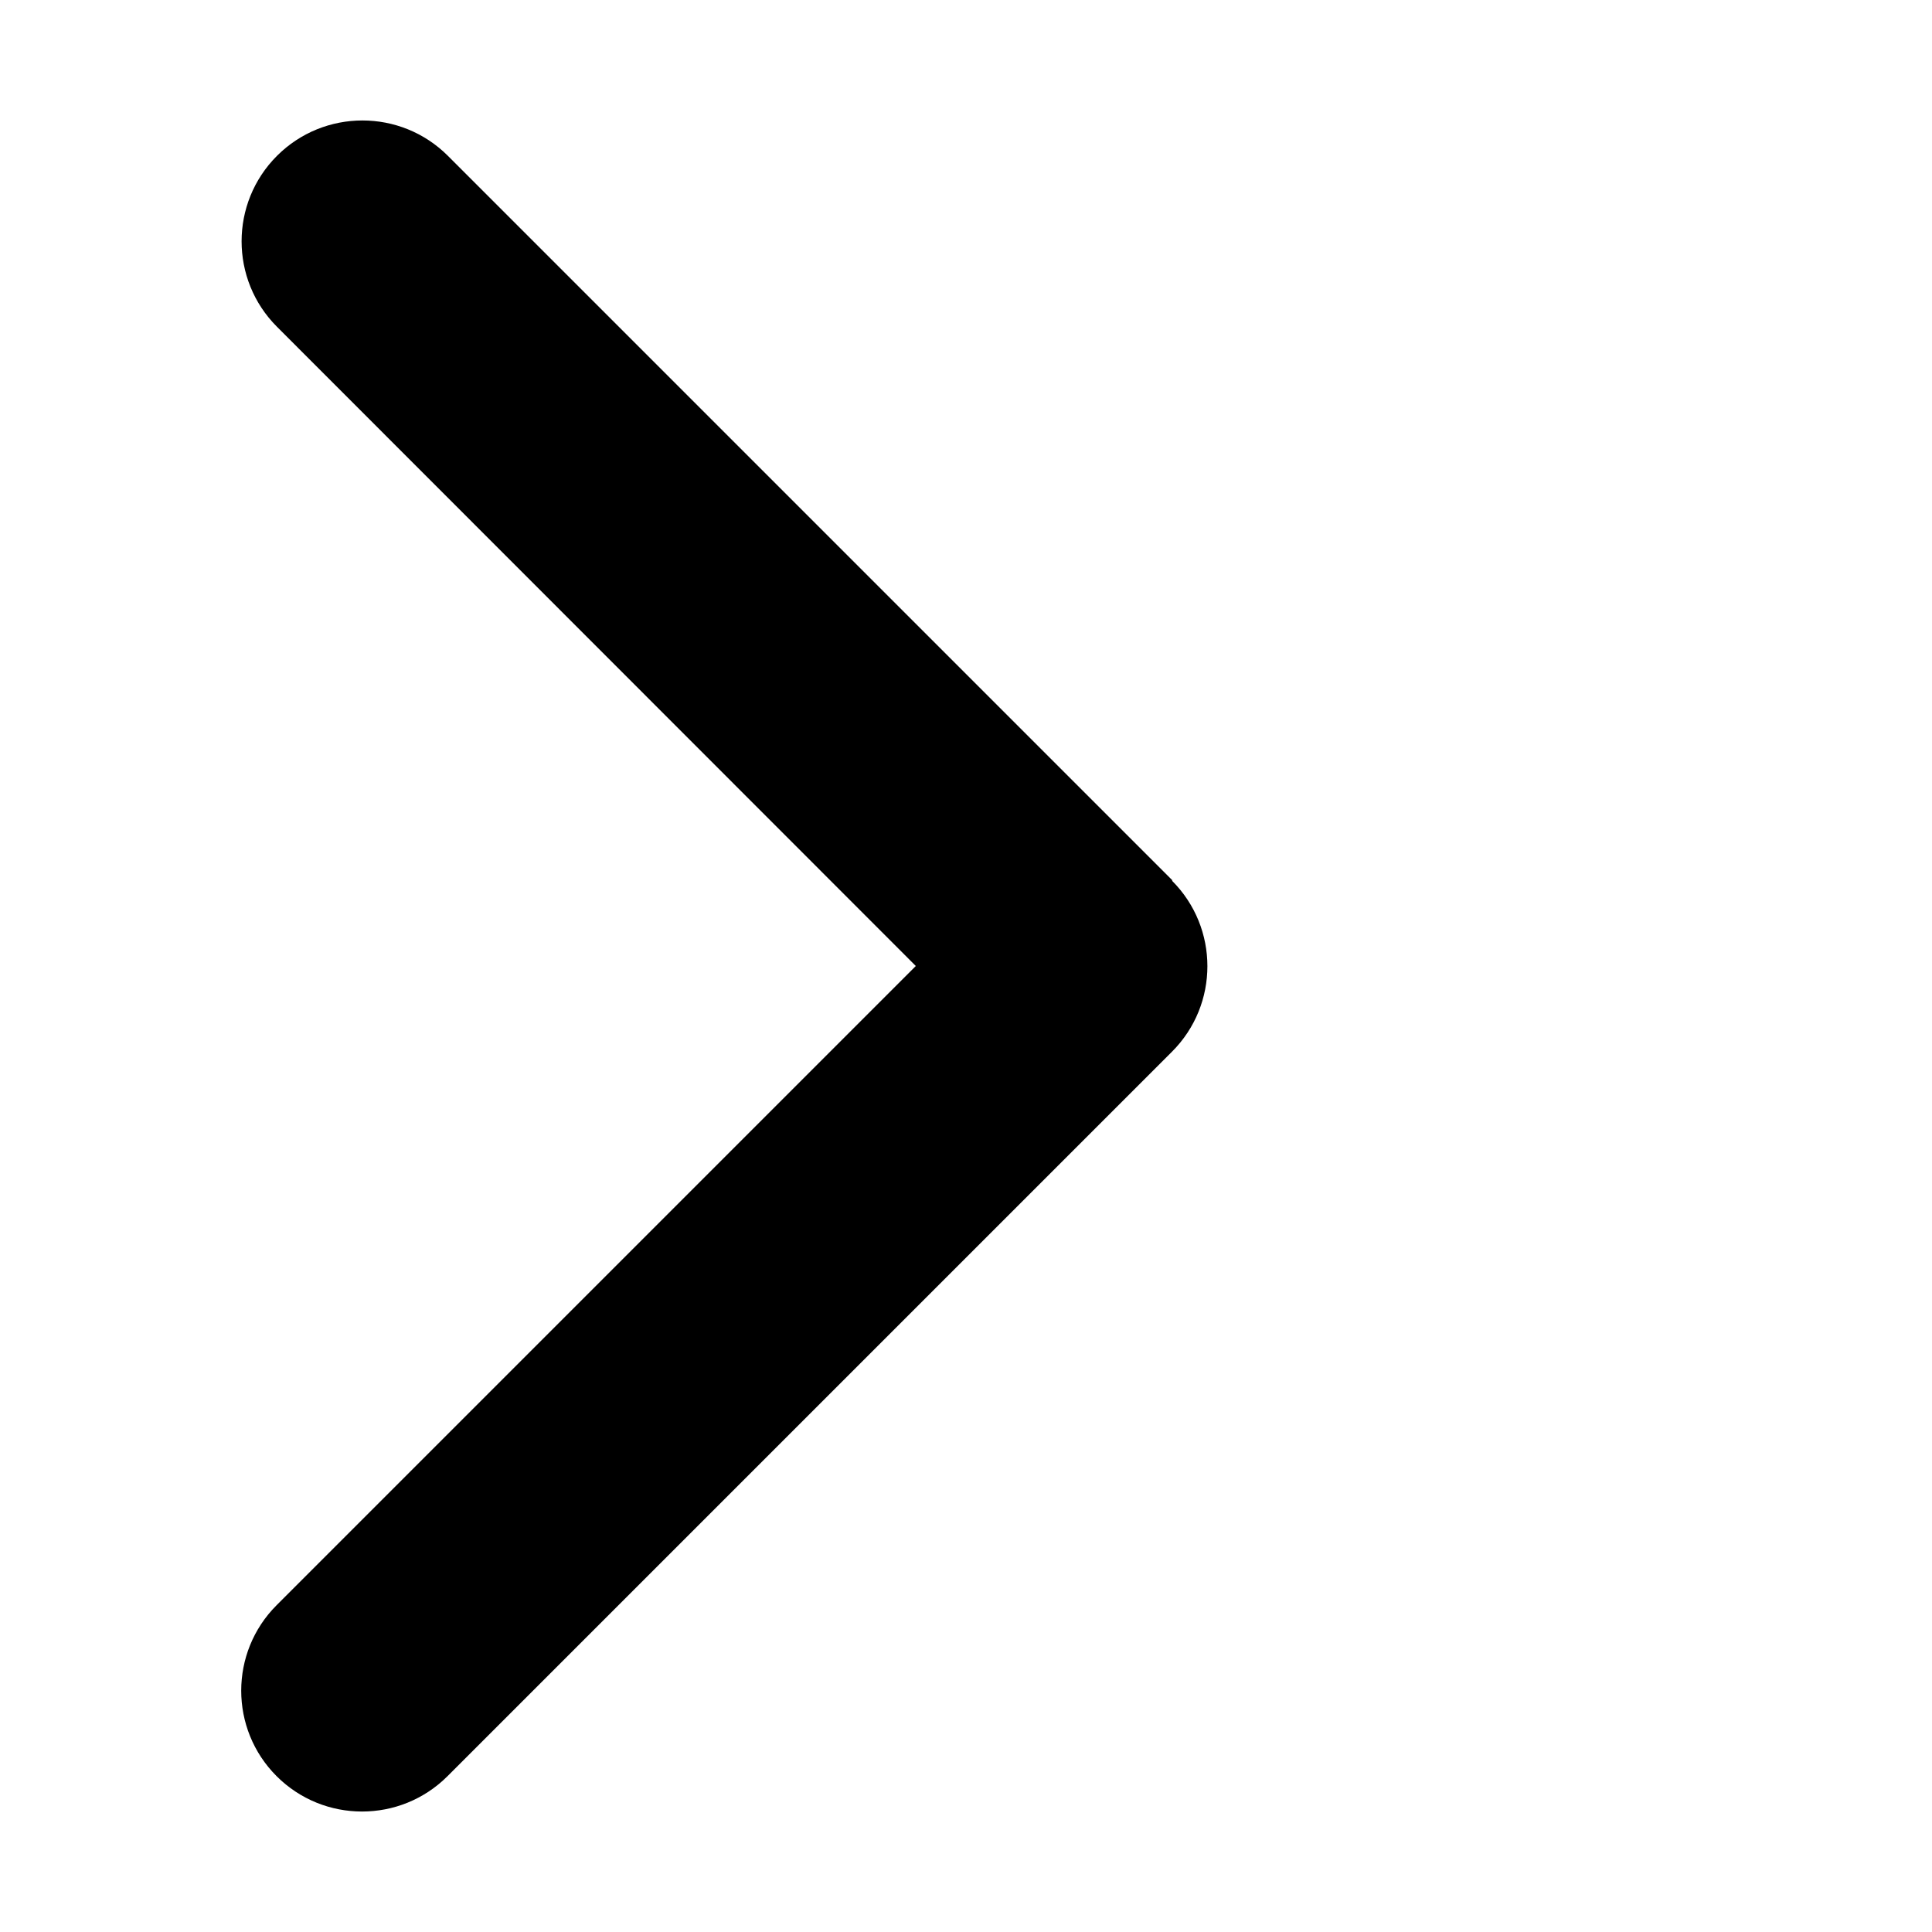
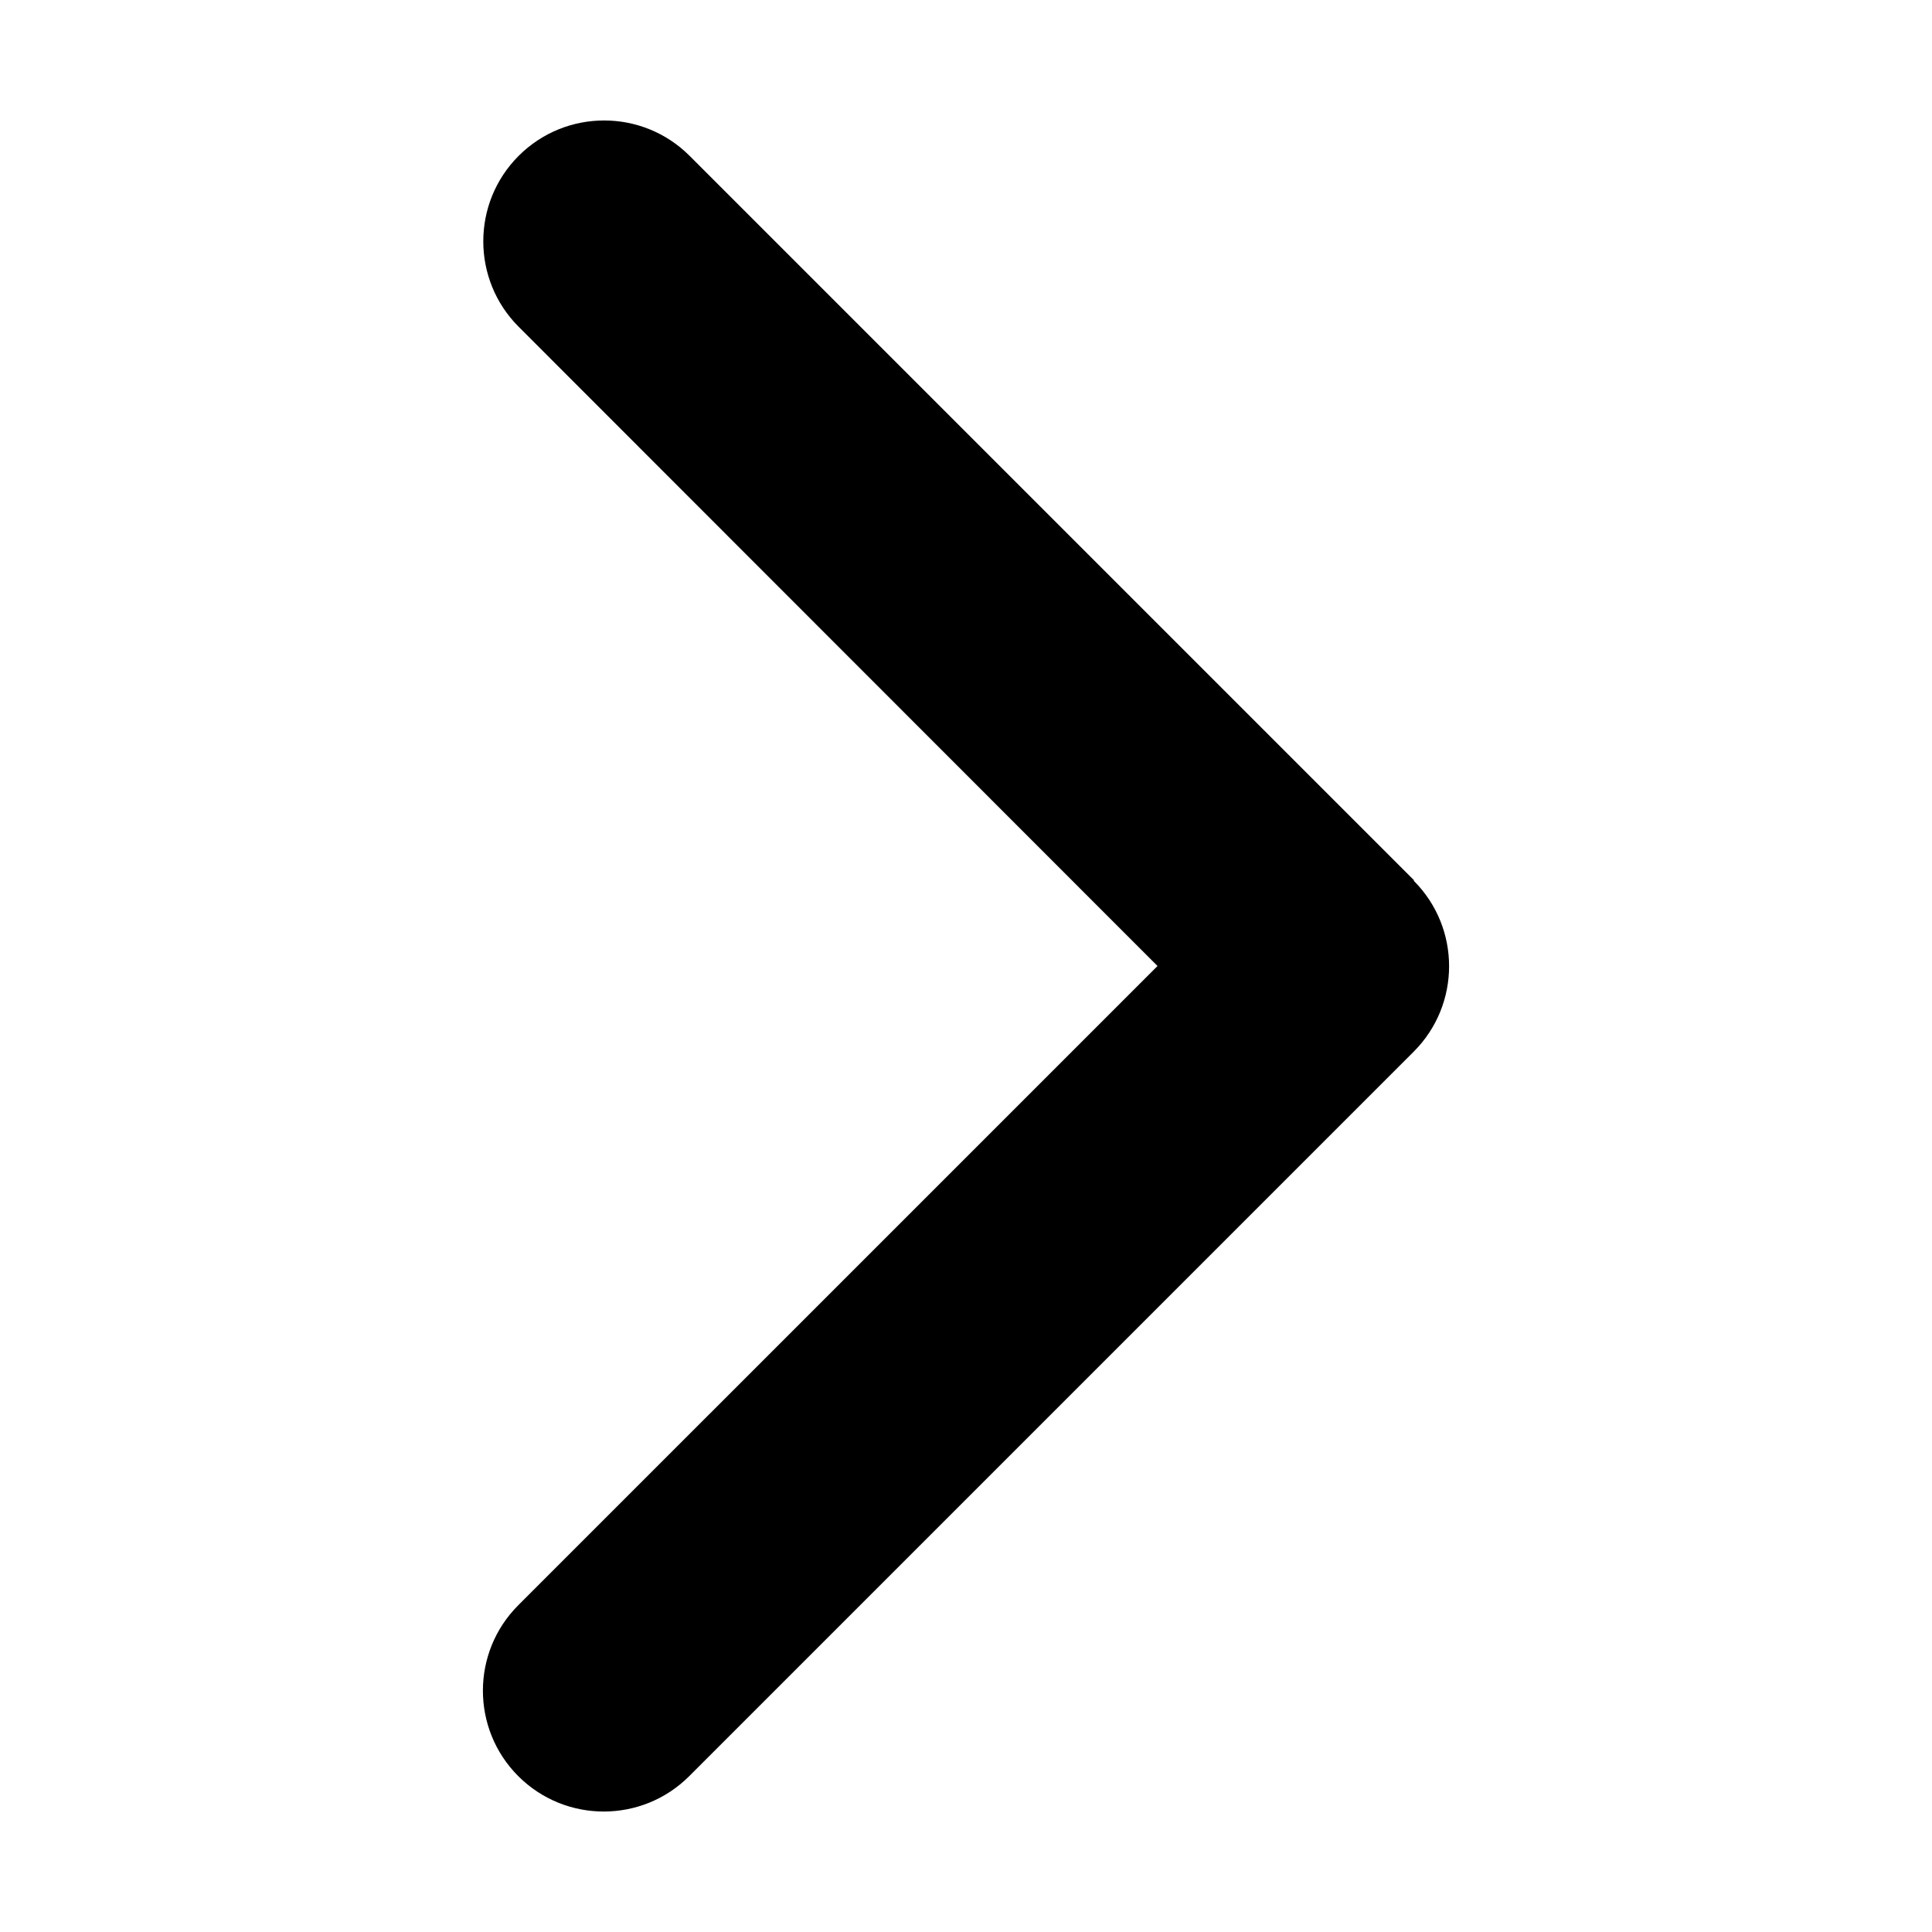
- <svg xmlns="http://www.w3.org/2000/svg" aria-hidden="true" focusable="false" role="img" viewBox="0 0 512 512">
-   <path fill="currentColor" d="M310.6 233.4c12.5 12.5 12.5 32.8 0 45.3l-192 192c-12.5 12.5-32.8 12.5-45.3 0s-12.5-32.8 0-45.3L242.7 256 73.4 86.6c-12.5-12.5-12.5-32.8 0-45.3s32.8-12.5 45.3 0l192 192z" />
+ <svg xmlns="http://www.w3.org/2000/svg" aria-hidden="true" focusable="false" role="img" version="1.1" viewBox="0 0 512 512">
+   <path d="m374.65 233.4c12.5 12.5 12.5 32.8 0 45.3l-192 192c-12.5 12.5-32.8 12.5-45.3 0s-12.5-32.8 0-45.3l169.4-169.4-169.3-169.4c-12.5-12.5-12.5-32.8 0-45.3s32.8-12.5 45.3 0l192 192z" fill="currentColor" />
</svg>
